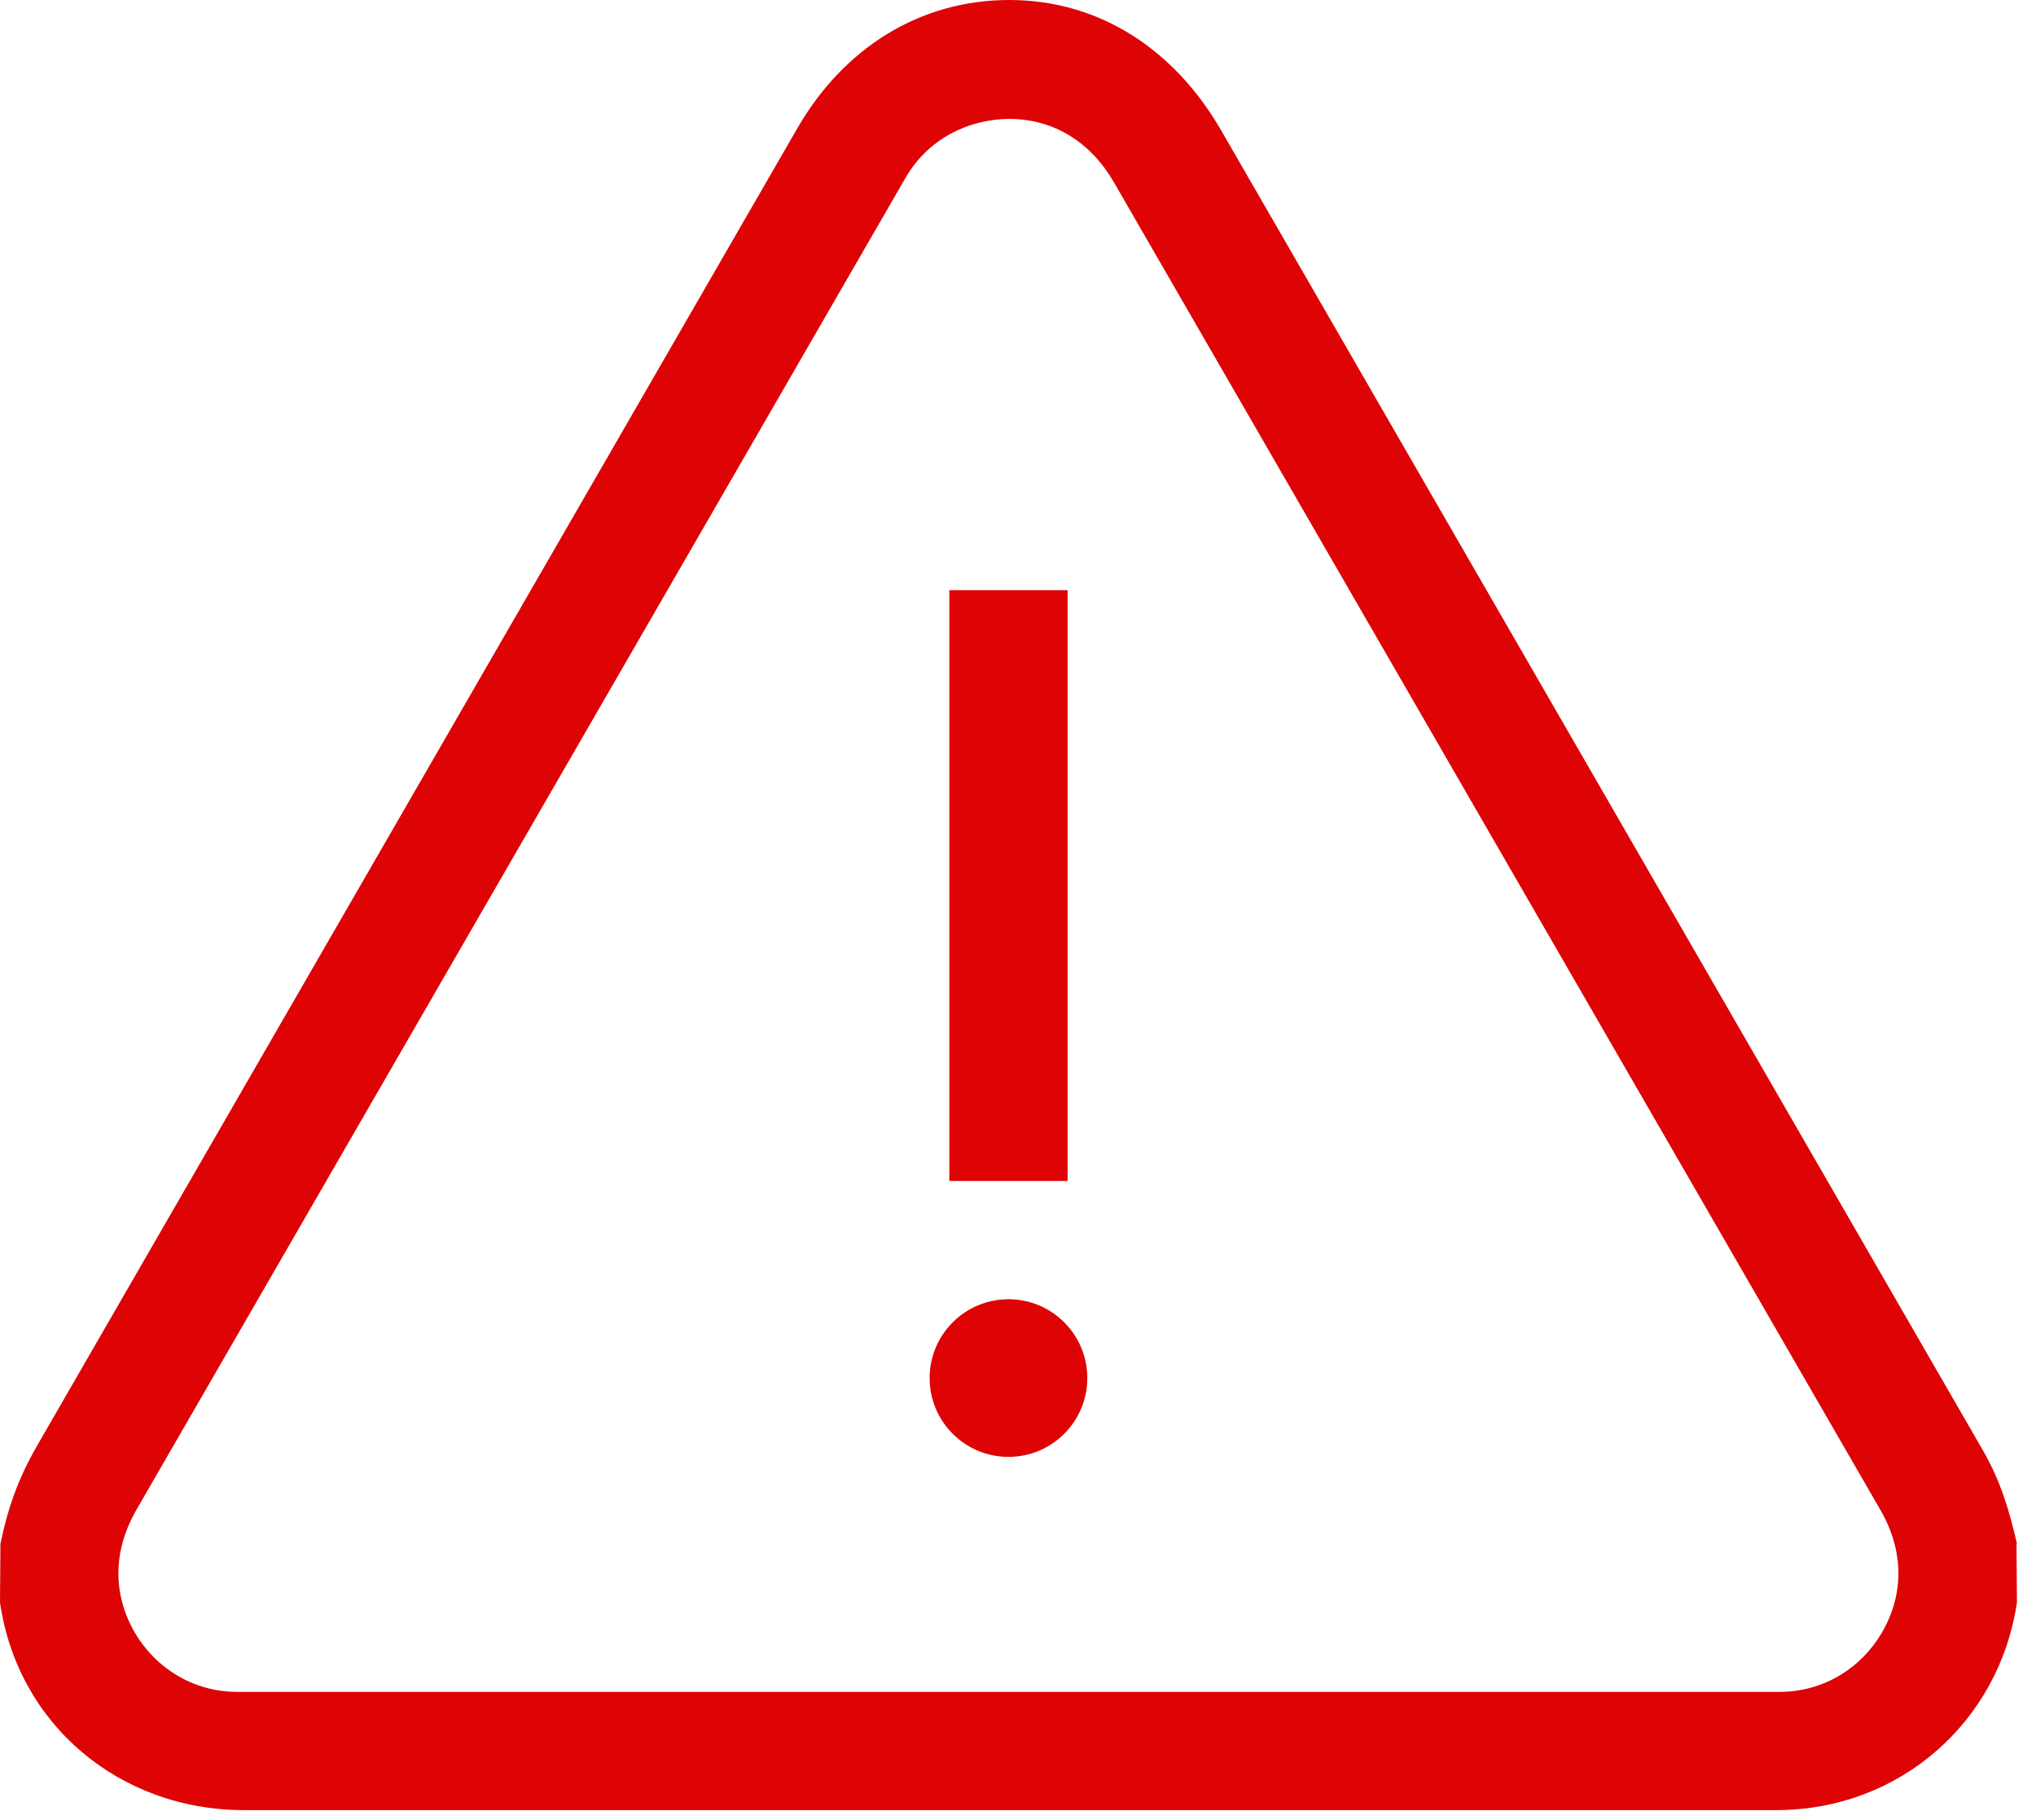
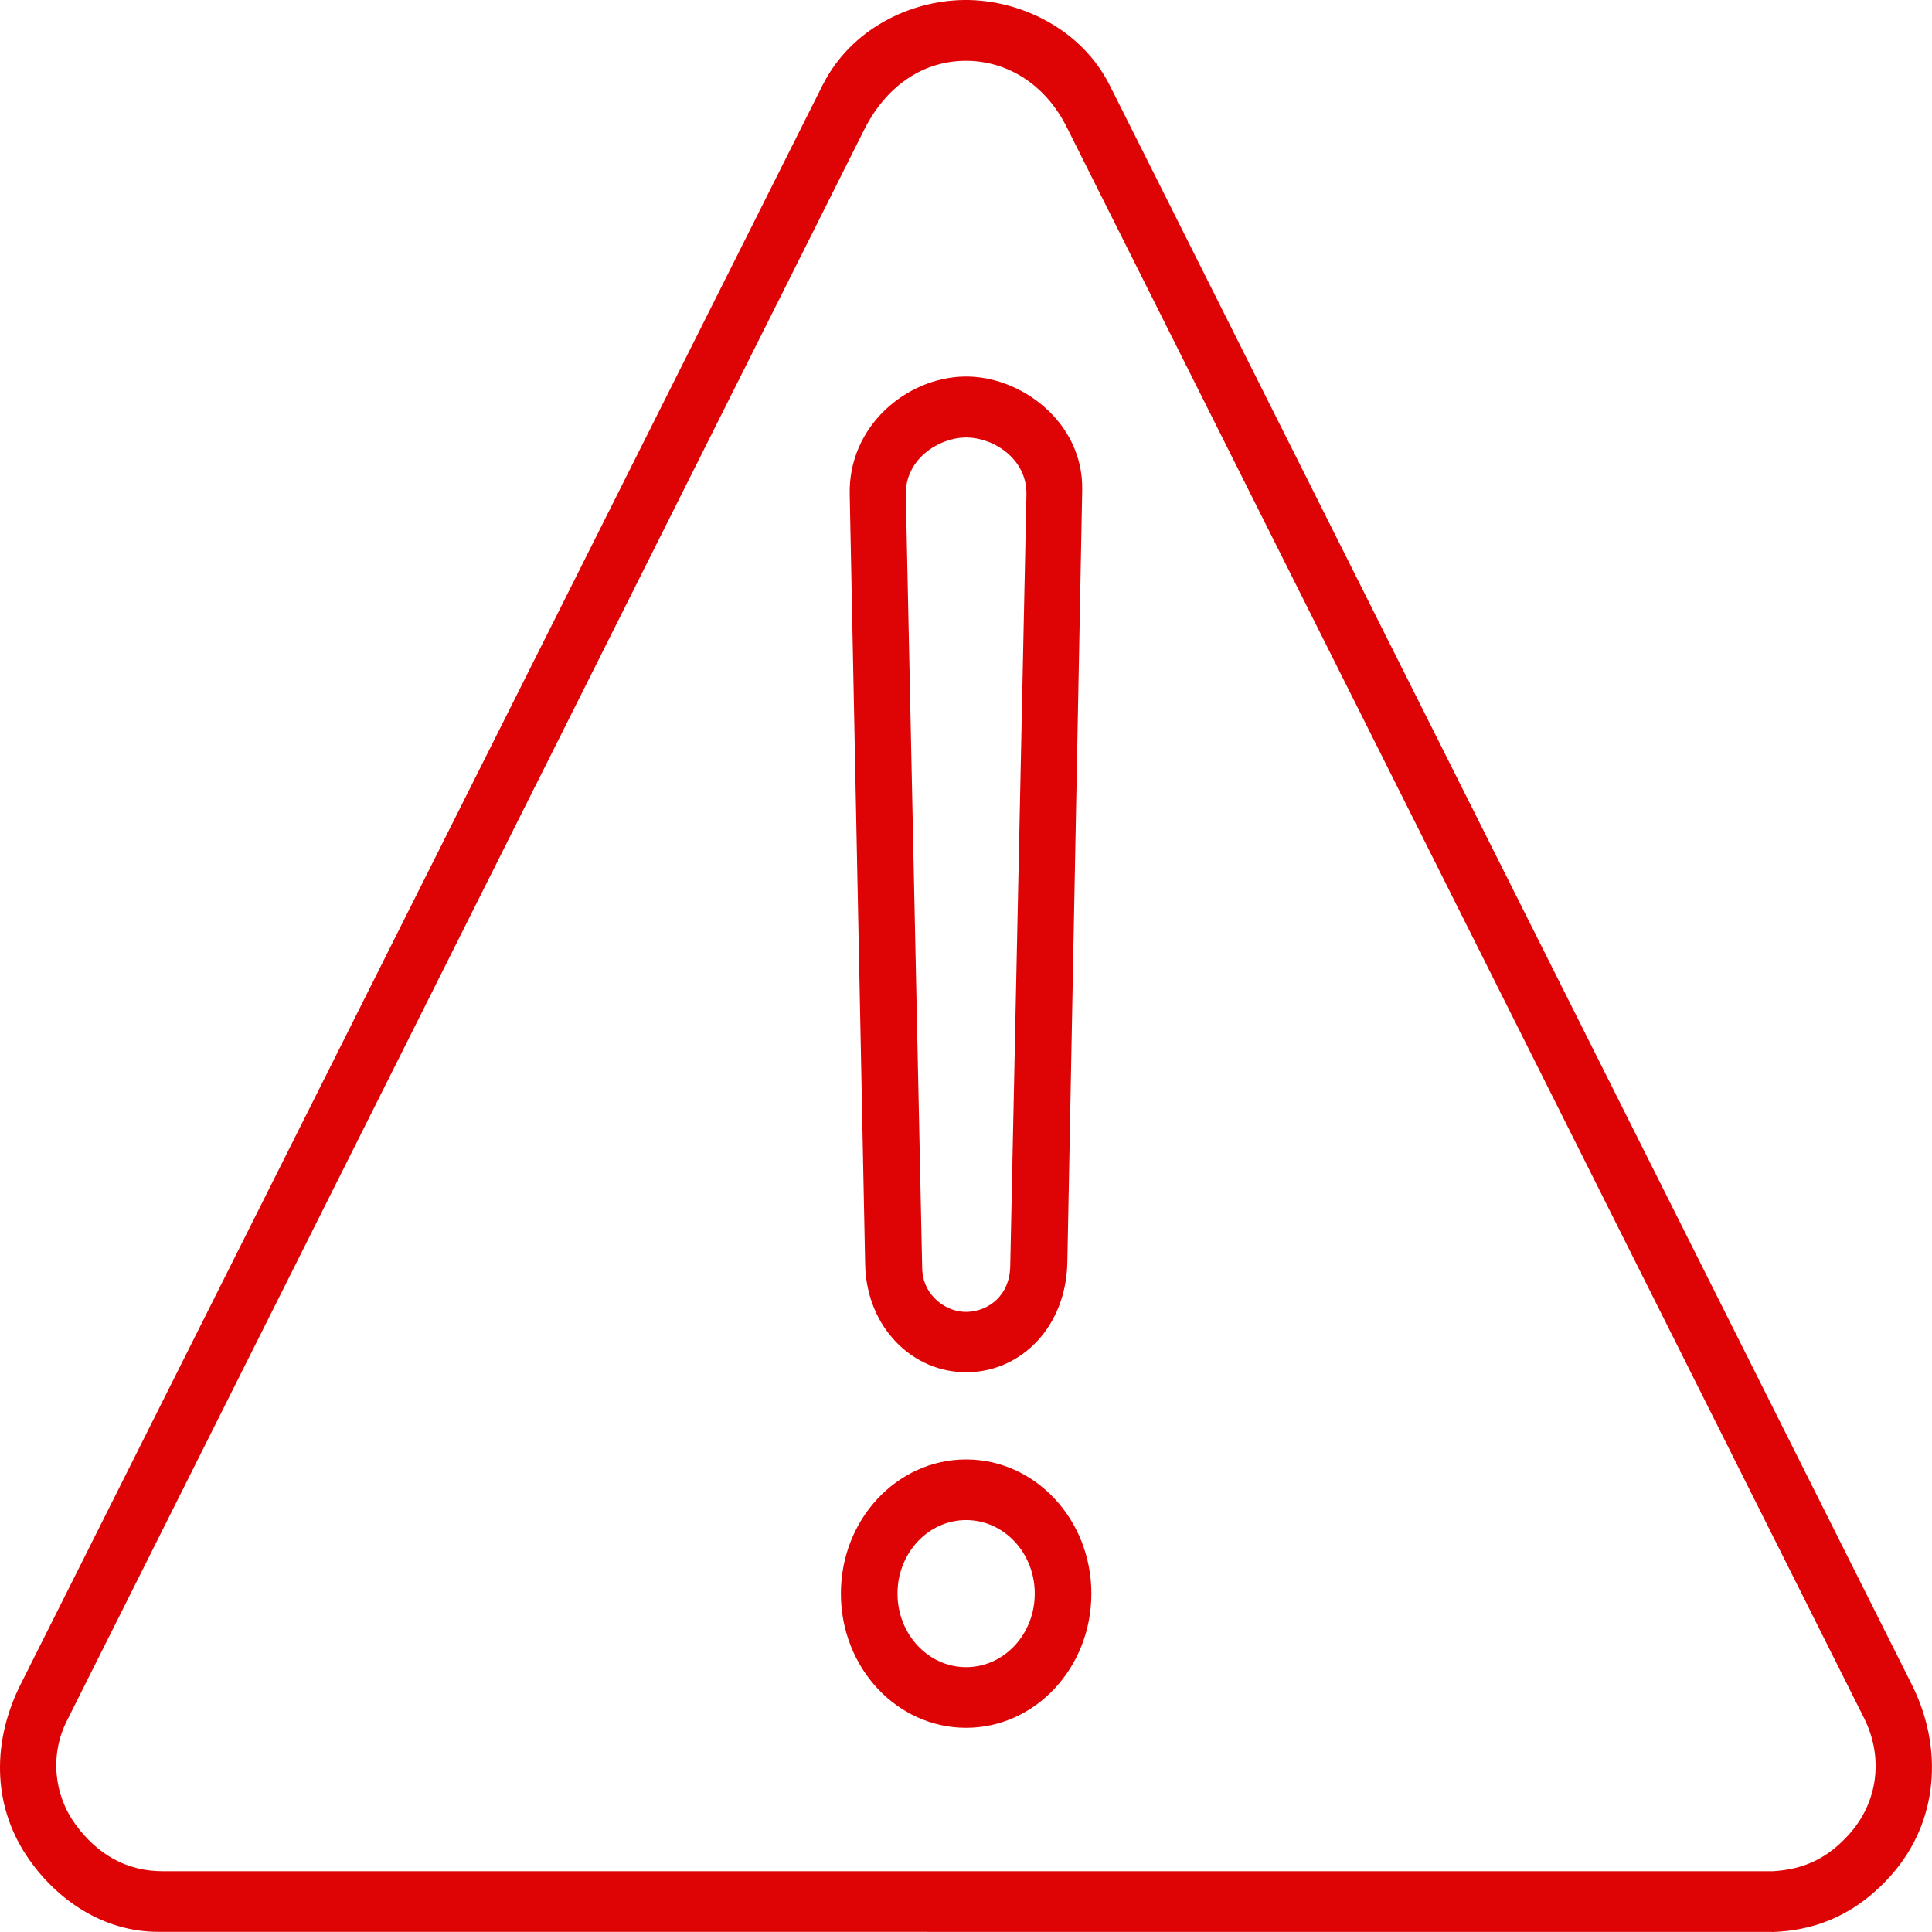
- <svg xmlns="http://www.w3.org/2000/svg" width="94" height="84" viewBox="0 0 94 84" fill="none">
-   <path d="M93.1 71.28L93.12 73.99C92.31 79.49 87.72 83.58 82 83.58H11.3C5.51 83.59 0.81 79.62 0 73.99L0.02 71.28C0.35 69.67 0.84 68.26 1.72 66.74L36.82 5.91C38.94 2.24 42.46 -0.02 46.65 0C50.84 0.02 54.26 2.35 56.38 6.02L91.55 66.97C92.38 68.41 92.77 69.77 93.12 71.27L93.1 71.28ZM82.15 78.12C84.25 78.12 85.95 76.97 86.87 75.41C87.95 73.57 87.88 71.55 86.81 69.71L51.43 8.42C50.37 6.58 48.67 5.5 46.62 5.49C44.73 5.49 42.85 6.41 41.82 8.19L6.3 69.71C5.24 71.55 5.16 73.56 6.24 75.41C7.15 76.96 8.86 78.12 10.96 78.12H82.14H82.15Z" fill="#DE0405" />
-   <path d="M49.29 27.25H43.83V54.53H49.29V27.25Z" fill="#DE0405" />
-   <path d="M46.56 67.27C48.57 67.27 50.2 65.64 50.2 63.63C50.2 61.62 48.57 59.99 46.56 59.99C44.55 59.99 42.92 61.62 42.92 63.63C42.92 65.64 44.55 67.27 46.56 67.27Z" fill="#DE0405" />
+ <svg xmlns="http://www.w3.org/2000/svg" width="100%" height="100%" viewBox="0 0 23 23.001" fill="none">
+   <g id="Group 23">
+     <path id="Vector" d="M12.993 18.972C12.993 19.855 12.325 20.57 11.502 20.57C10.678 20.57 10.011 19.855 10.011 18.972C10.011 18.09 10.678 17.375 11.502 17.375C12.325 17.375 12.993 18.09 12.993 18.972ZM12.319 18.972C12.319 18.489 11.954 18.097 11.502 18.097C11.051 18.097 10.685 18.489 10.685 18.972C10.685 19.456 11.051 19.848 11.502 19.848C11.954 19.848 12.319 19.456 12.319 18.972Z" fill="#DE0405" />
+     <path id="Vector_2" d="M21.095 23L1.883 22.999C1.236 22.999 0.672 22.625 0.319 22.097C-0.099 21.471 -0.088 20.718 0.245 20.054L9.792 1.016C10.127 0.349 10.828 0.007 11.479 0C12.13 -0.007 12.869 0.334 13.212 1.016L22.76 20.054C23.141 20.814 23.077 21.691 22.516 22.324C22.15 22.737 21.689 22.984 21.096 23.001L21.095 23ZM21.093 22.278C21.5 22.258 21.776 22.104 22.016 21.836C22.354 21.46 22.429 20.928 22.192 20.454L12.7 1.514C12.447 1.007 11.99 0.717 11.481 0.724C10.965 0.732 10.54 1.042 10.287 1.547L0.796 20.487C0.589 20.899 0.646 21.375 0.899 21.721C1.152 22.068 1.497 22.277 1.933 22.277H21.092L21.093 22.278Z" fill="#DE0405" />
+     <path id="Vector_3" d="M12.707 15.03C12.692 15.79 12.166 16.325 11.525 16.337C10.863 16.349 10.315 15.799 10.3 15.054L10.116 5.882C10.1 5.071 10.795 4.495 11.481 4.483C12.148 4.47 12.899 5.022 12.884 5.834L12.707 15.03H12.707ZM12.027 15.075L12.22 5.889C12.229 5.453 11.811 5.198 11.48 5.209C11.169 5.218 10.775 5.47 10.784 5.889L10.979 15.101C10.986 15.428 11.271 15.631 11.523 15.618C11.775 15.605 12.02 15.422 12.027 15.076V15.075Z" fill="#DE0405" />
+   </g>
</svg>
